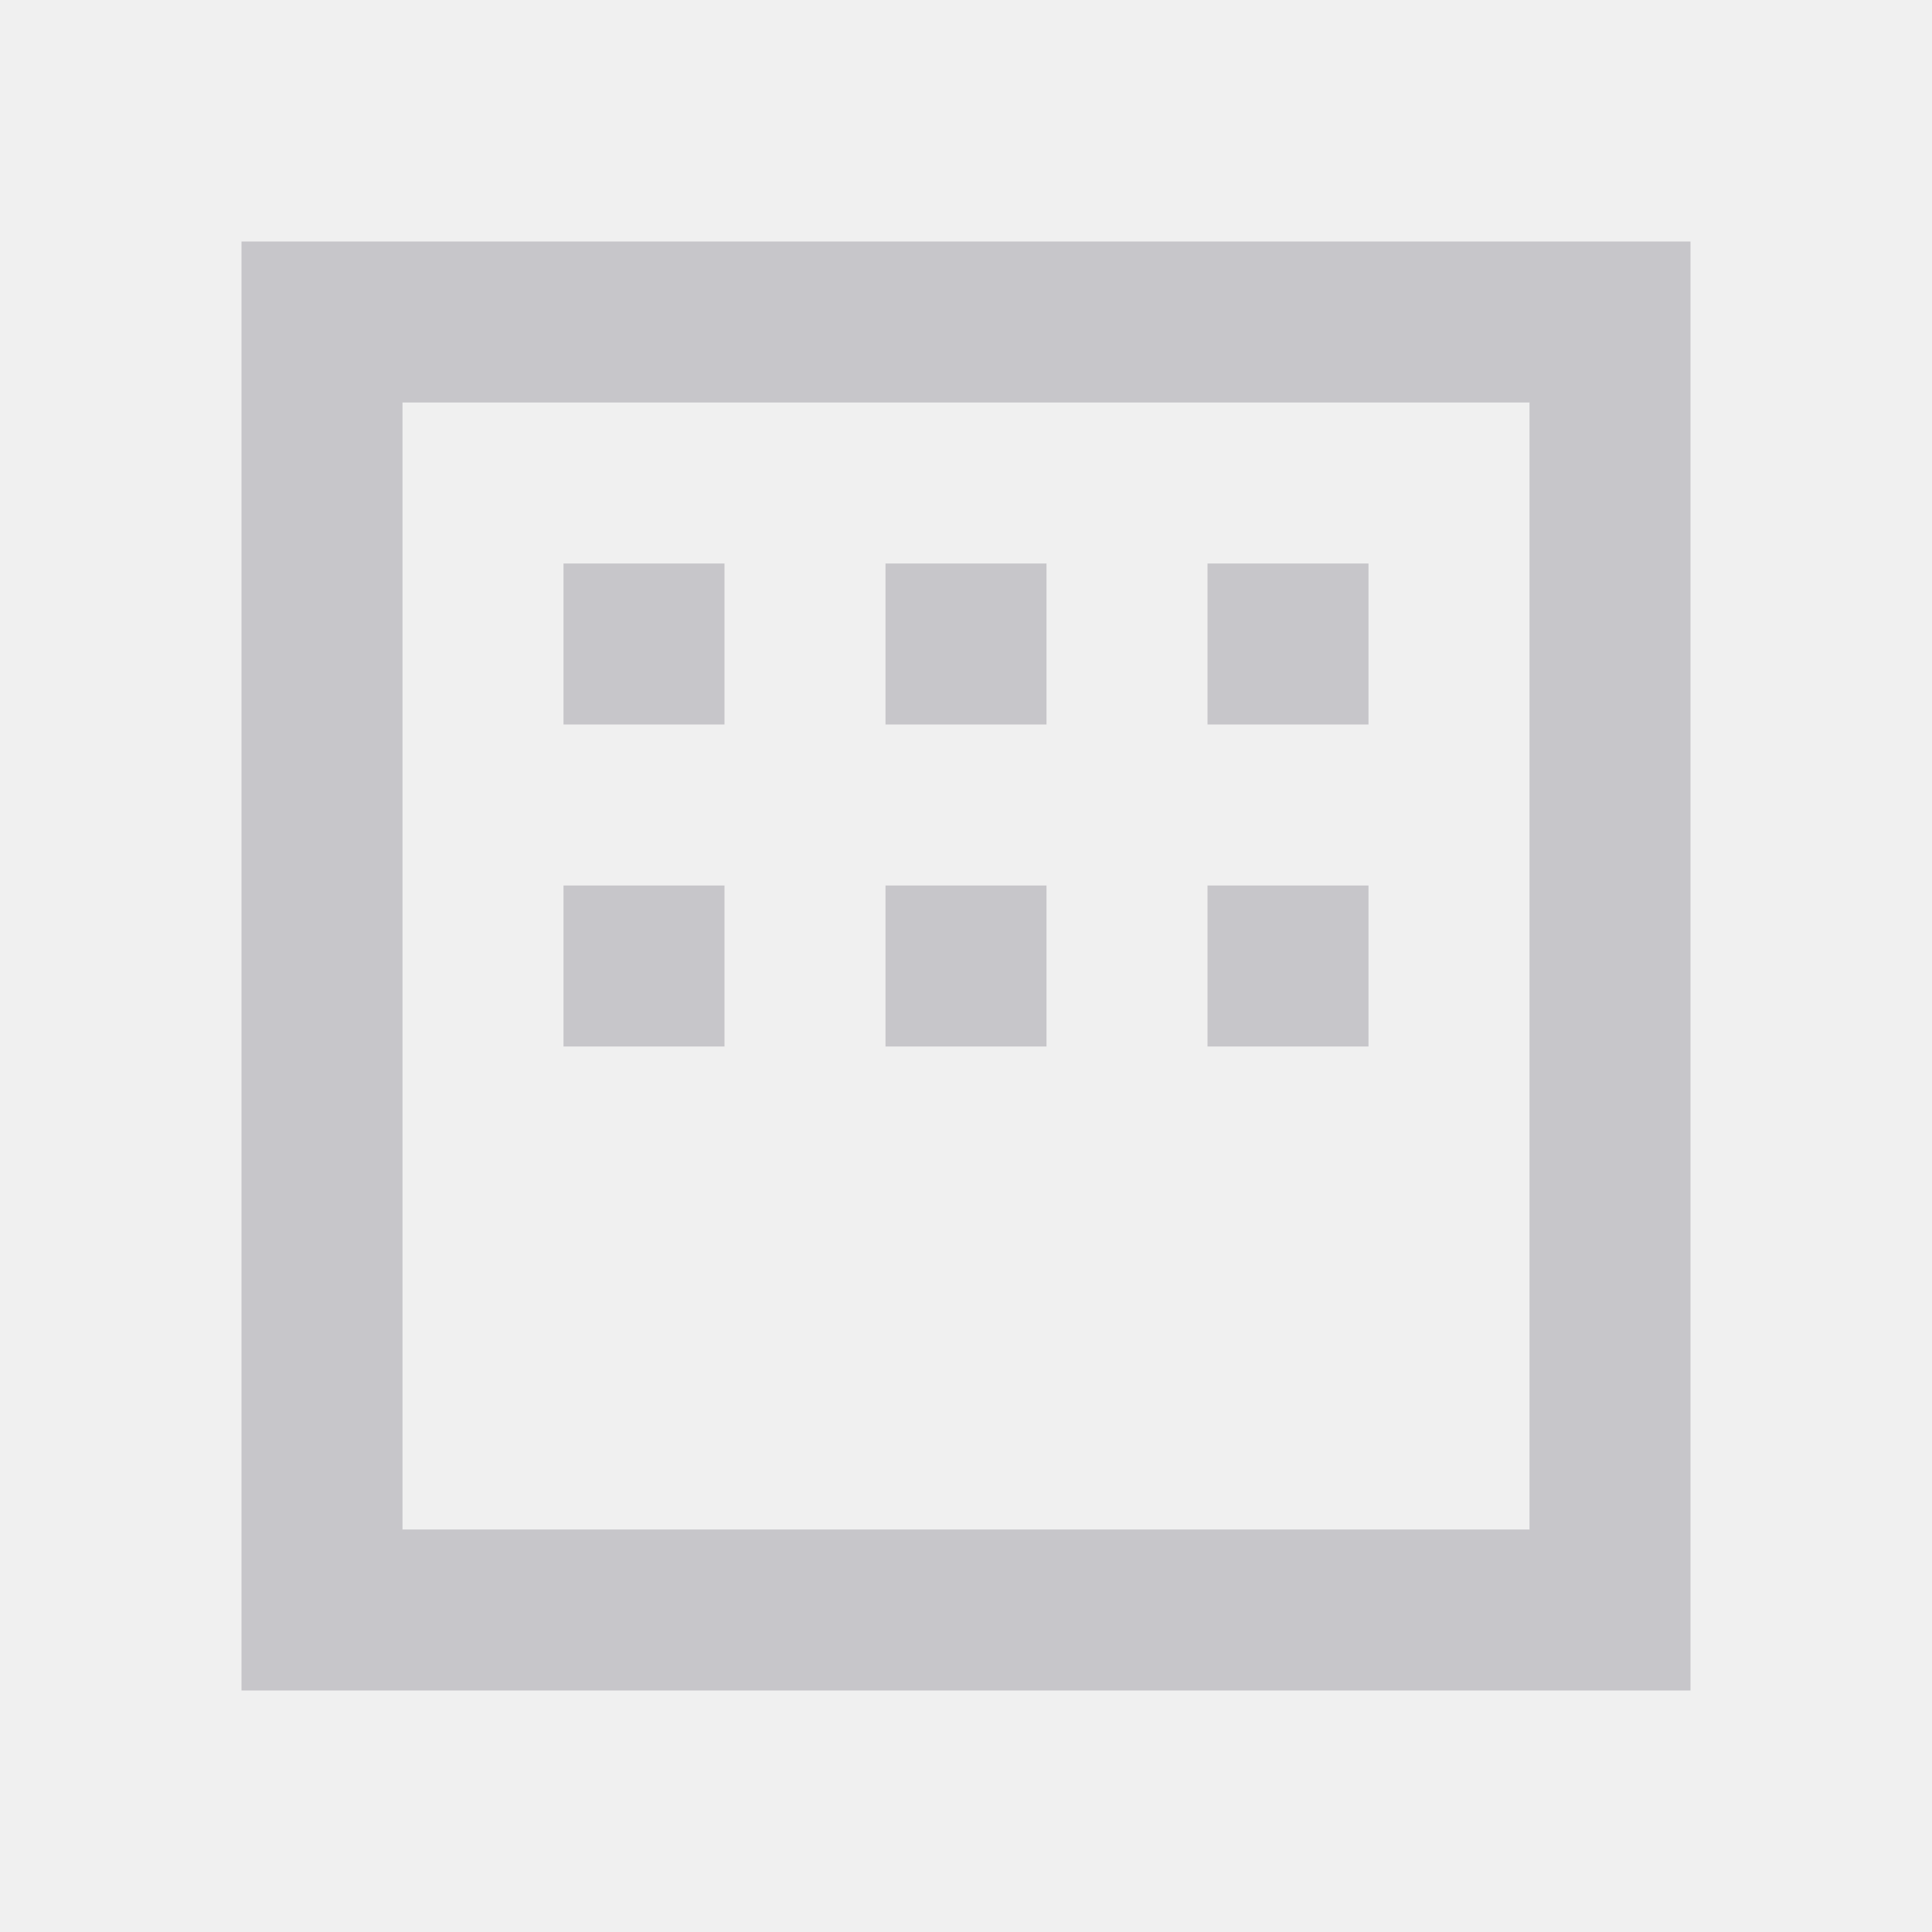
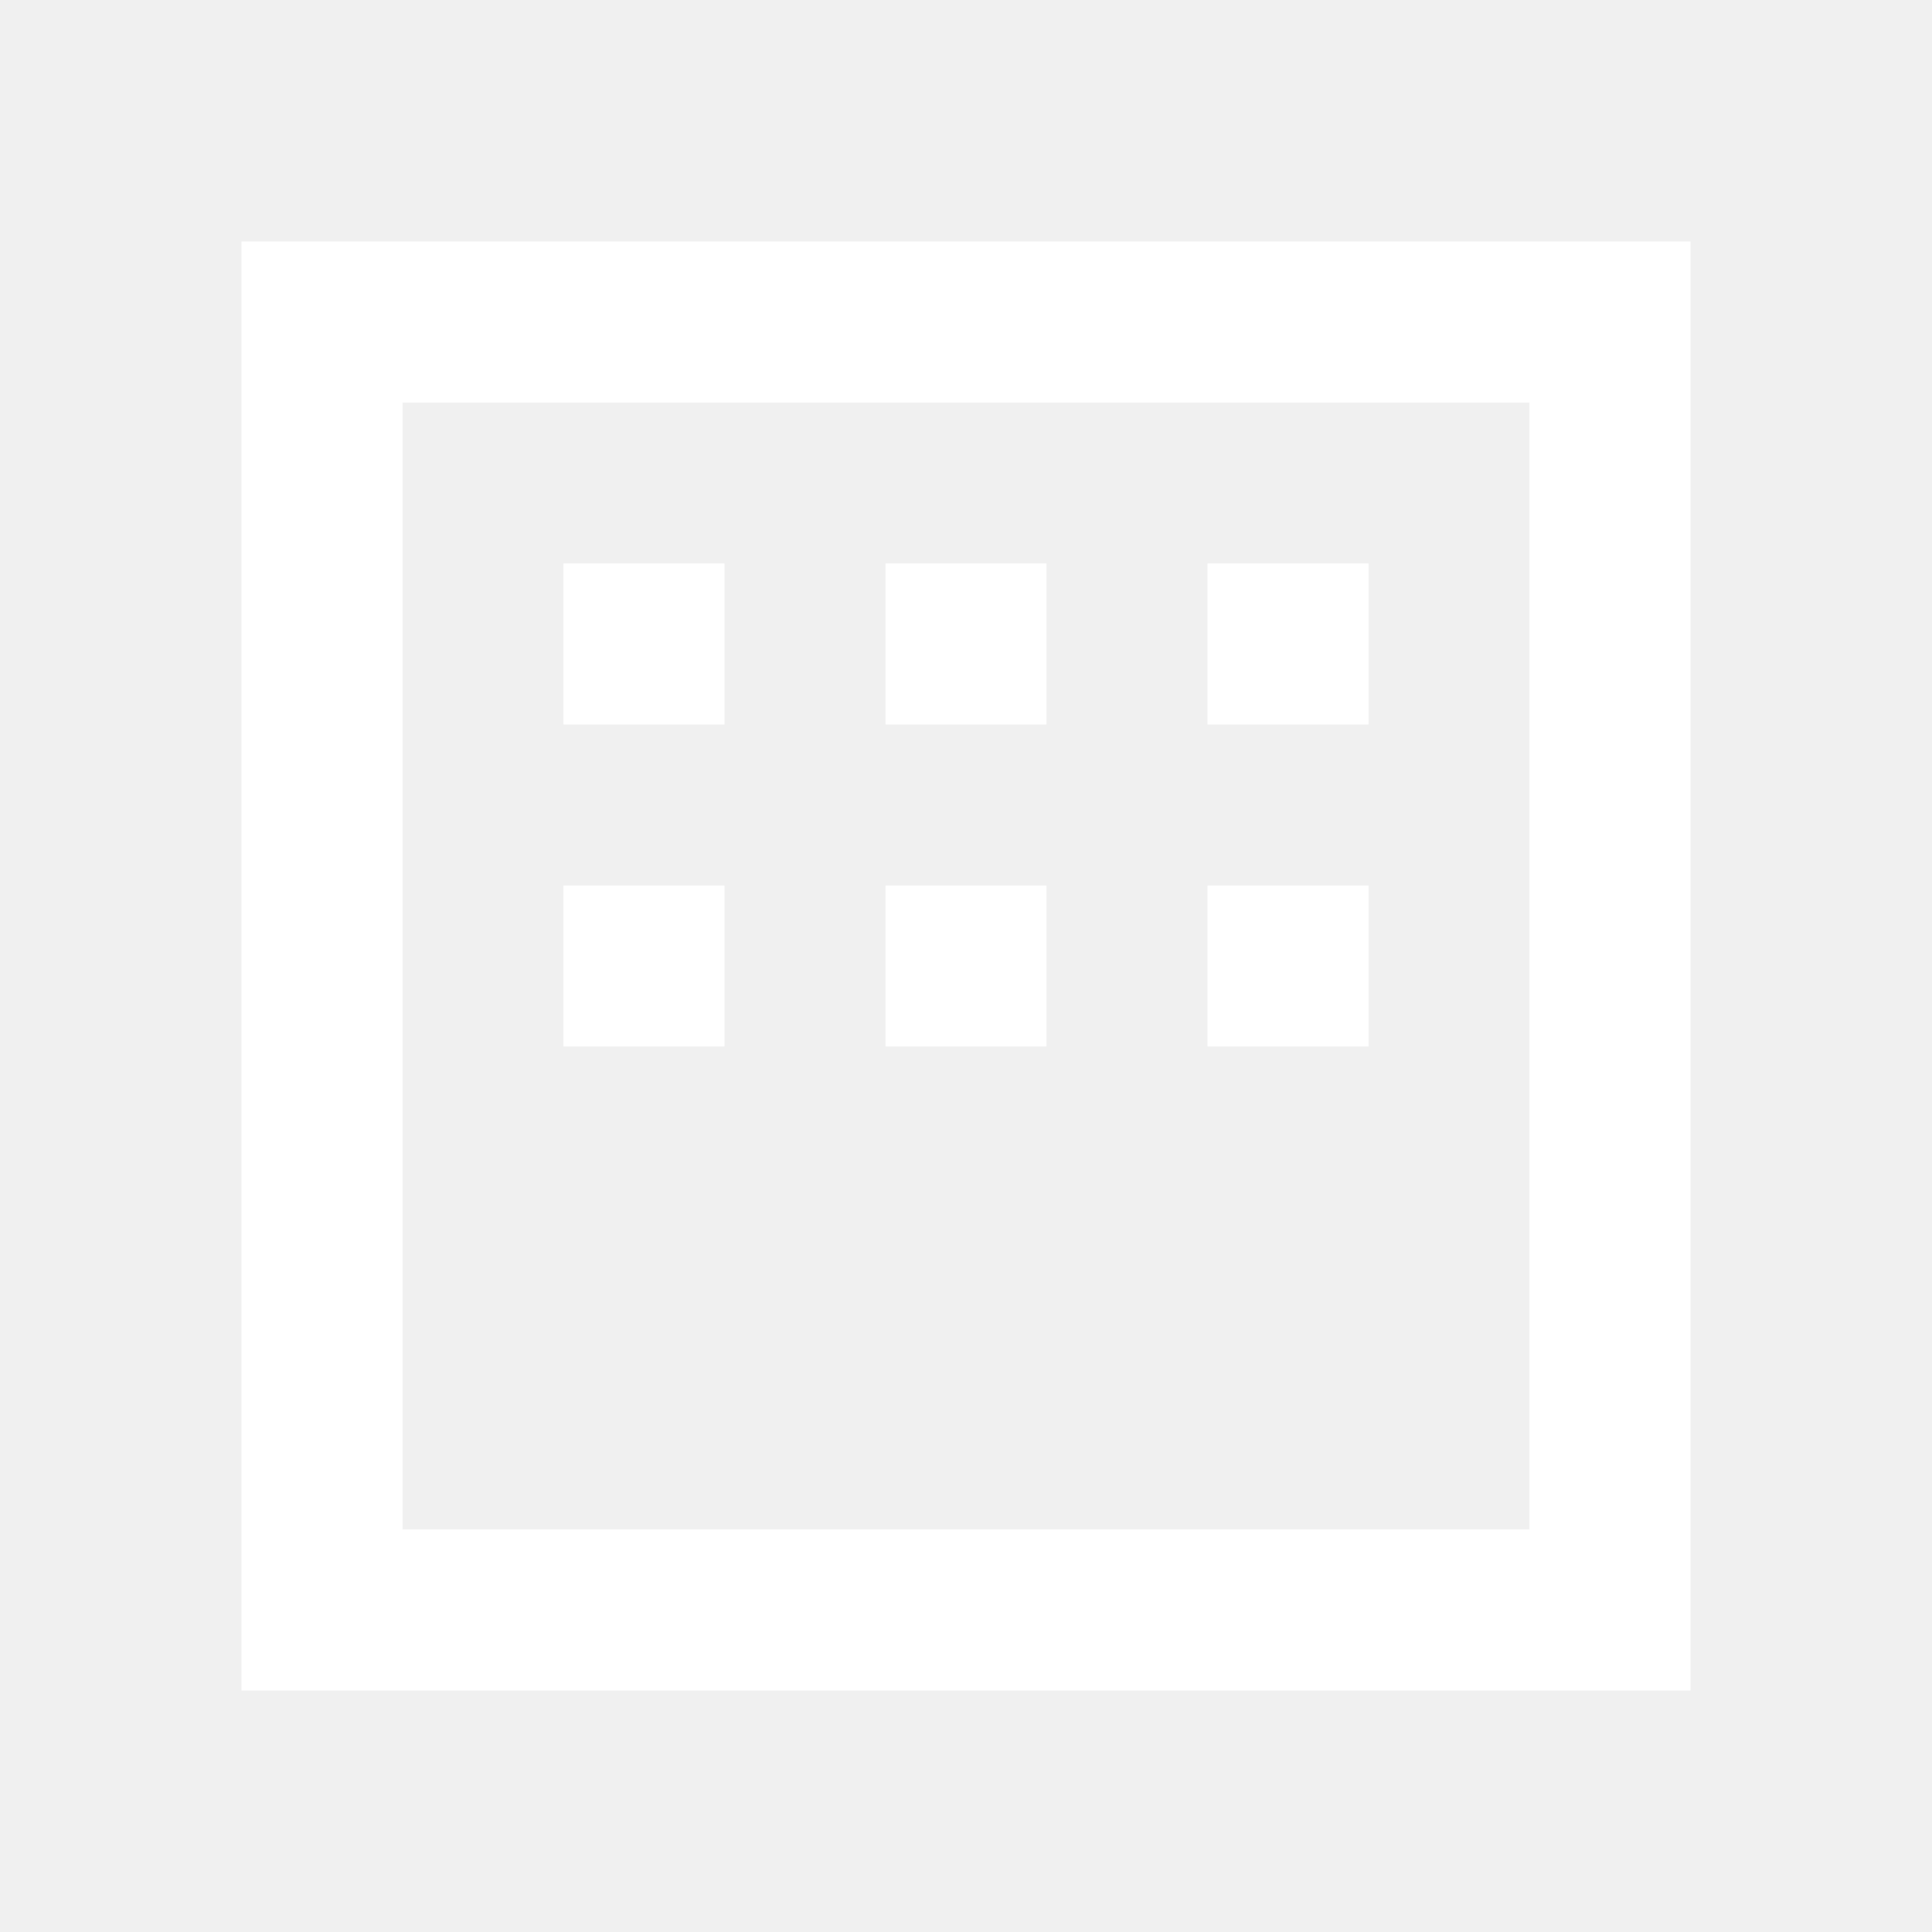
<svg xmlns="http://www.w3.org/2000/svg" width="24" height="24" viewBox="0 0 24 24" fill="none">
-   <path d="M3 3V21H21V3H3ZM19 19H5V5H19V19ZM11 7H13V9H11V7ZM7 7H9V9H7V7ZM15 7H17V9H15V7ZM7 11H9V13H7V11ZM11 11H13V13H11V11ZM15 11H17V13H15V11Z" fill="#C7C6CA" />
+   <path d="M3 3V21H21V3H3ZM19 19H5V5H19V19ZM11 7H13V9H11V7ZM7 7H9V9H7V7ZM15 7H17V9H15V7ZM7 11H9V13H7V11ZM11 11H13V13H11V11ZM15 11H17V13H15V11Z" fill="#fff" />
</svg>
